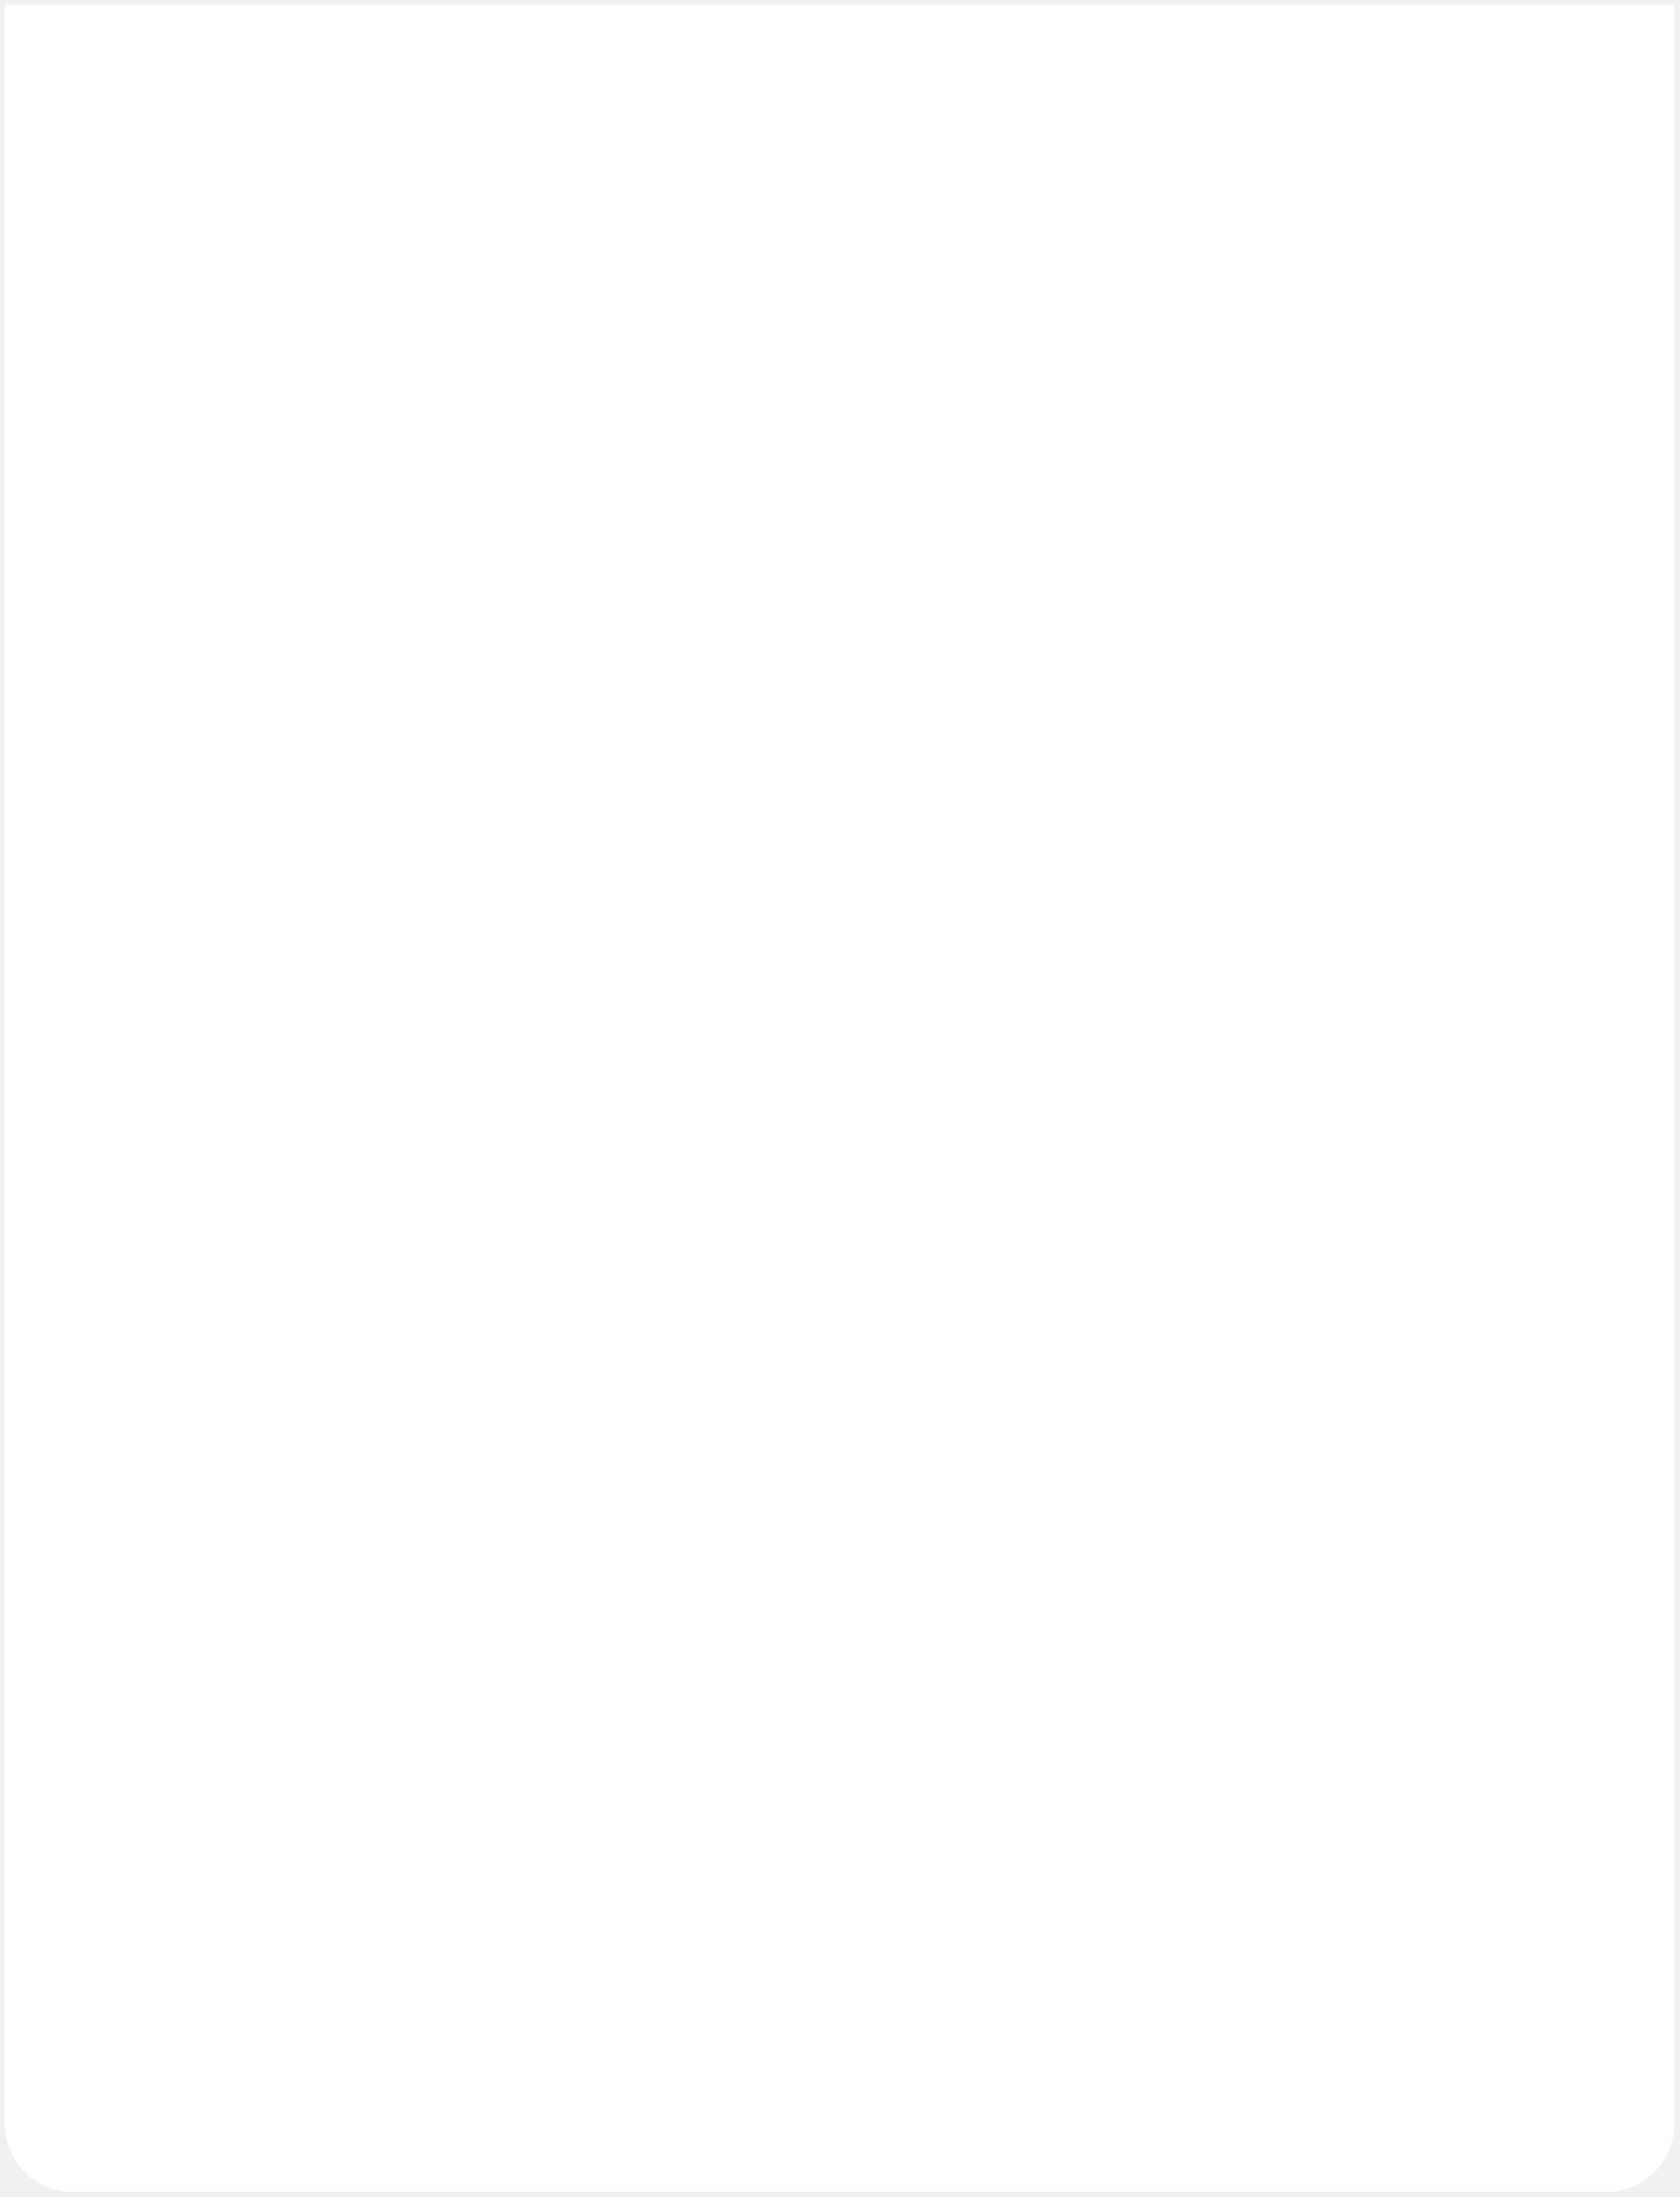
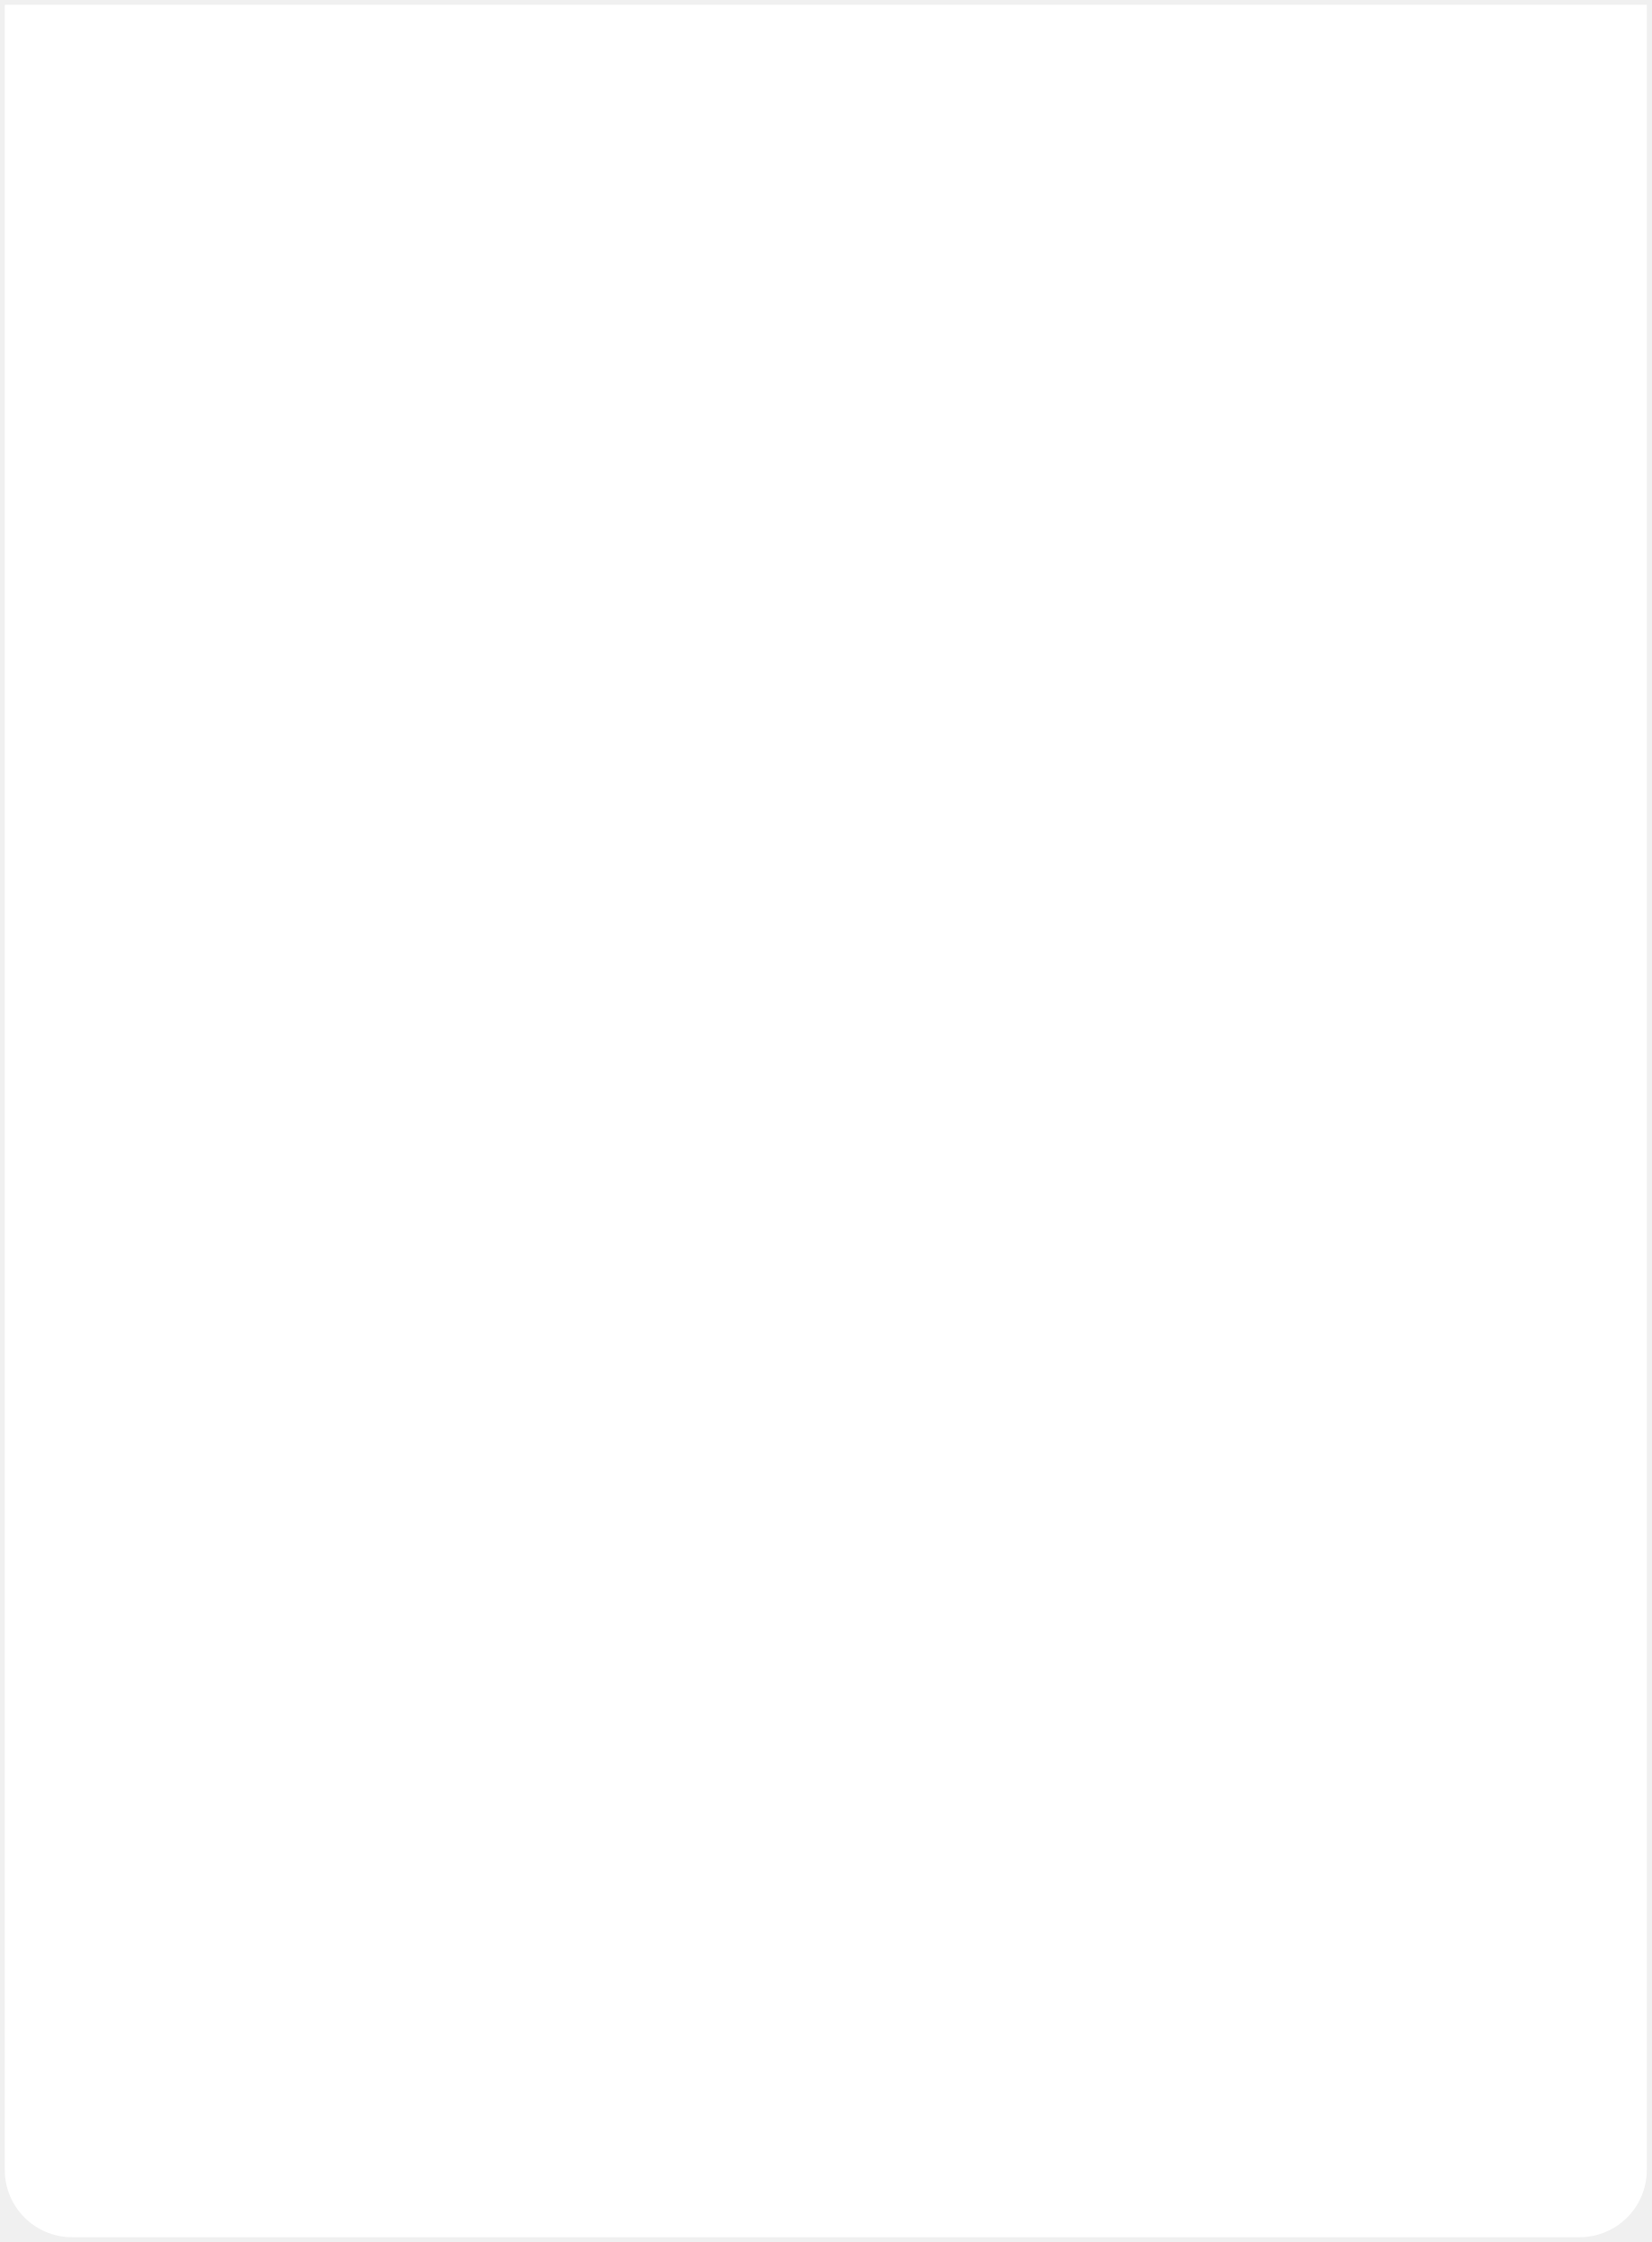
- <svg xmlns="http://www.w3.org/2000/svg" version="1.1" width="344px" height="450px">
+ <svg xmlns="http://www.w3.org/2000/svg" version="1.1" width="344px" height="467px">
  <g transform="matrix(1 0 0 1 -21 -858 )">
-     <path d="M 22 859  L 364 859  L 364 1293  A 14 14 0 0 1 350 1307 L 36 1307  A 14 14 0 0 1 22 1293 L 22 859  Z " fill-rule="nonzero" fill="#ffffff" stroke="none" />
+     <path d="M 22 859  L 364 859  L 364 1310  A 14 14 0 0 1 350 1324 L 36 1324  A 14 14 0 0 1 22 1310 L 22 859  Z " fill-rule="nonzero" fill="#ffffff" stroke="none" />
  </g>
</svg>
